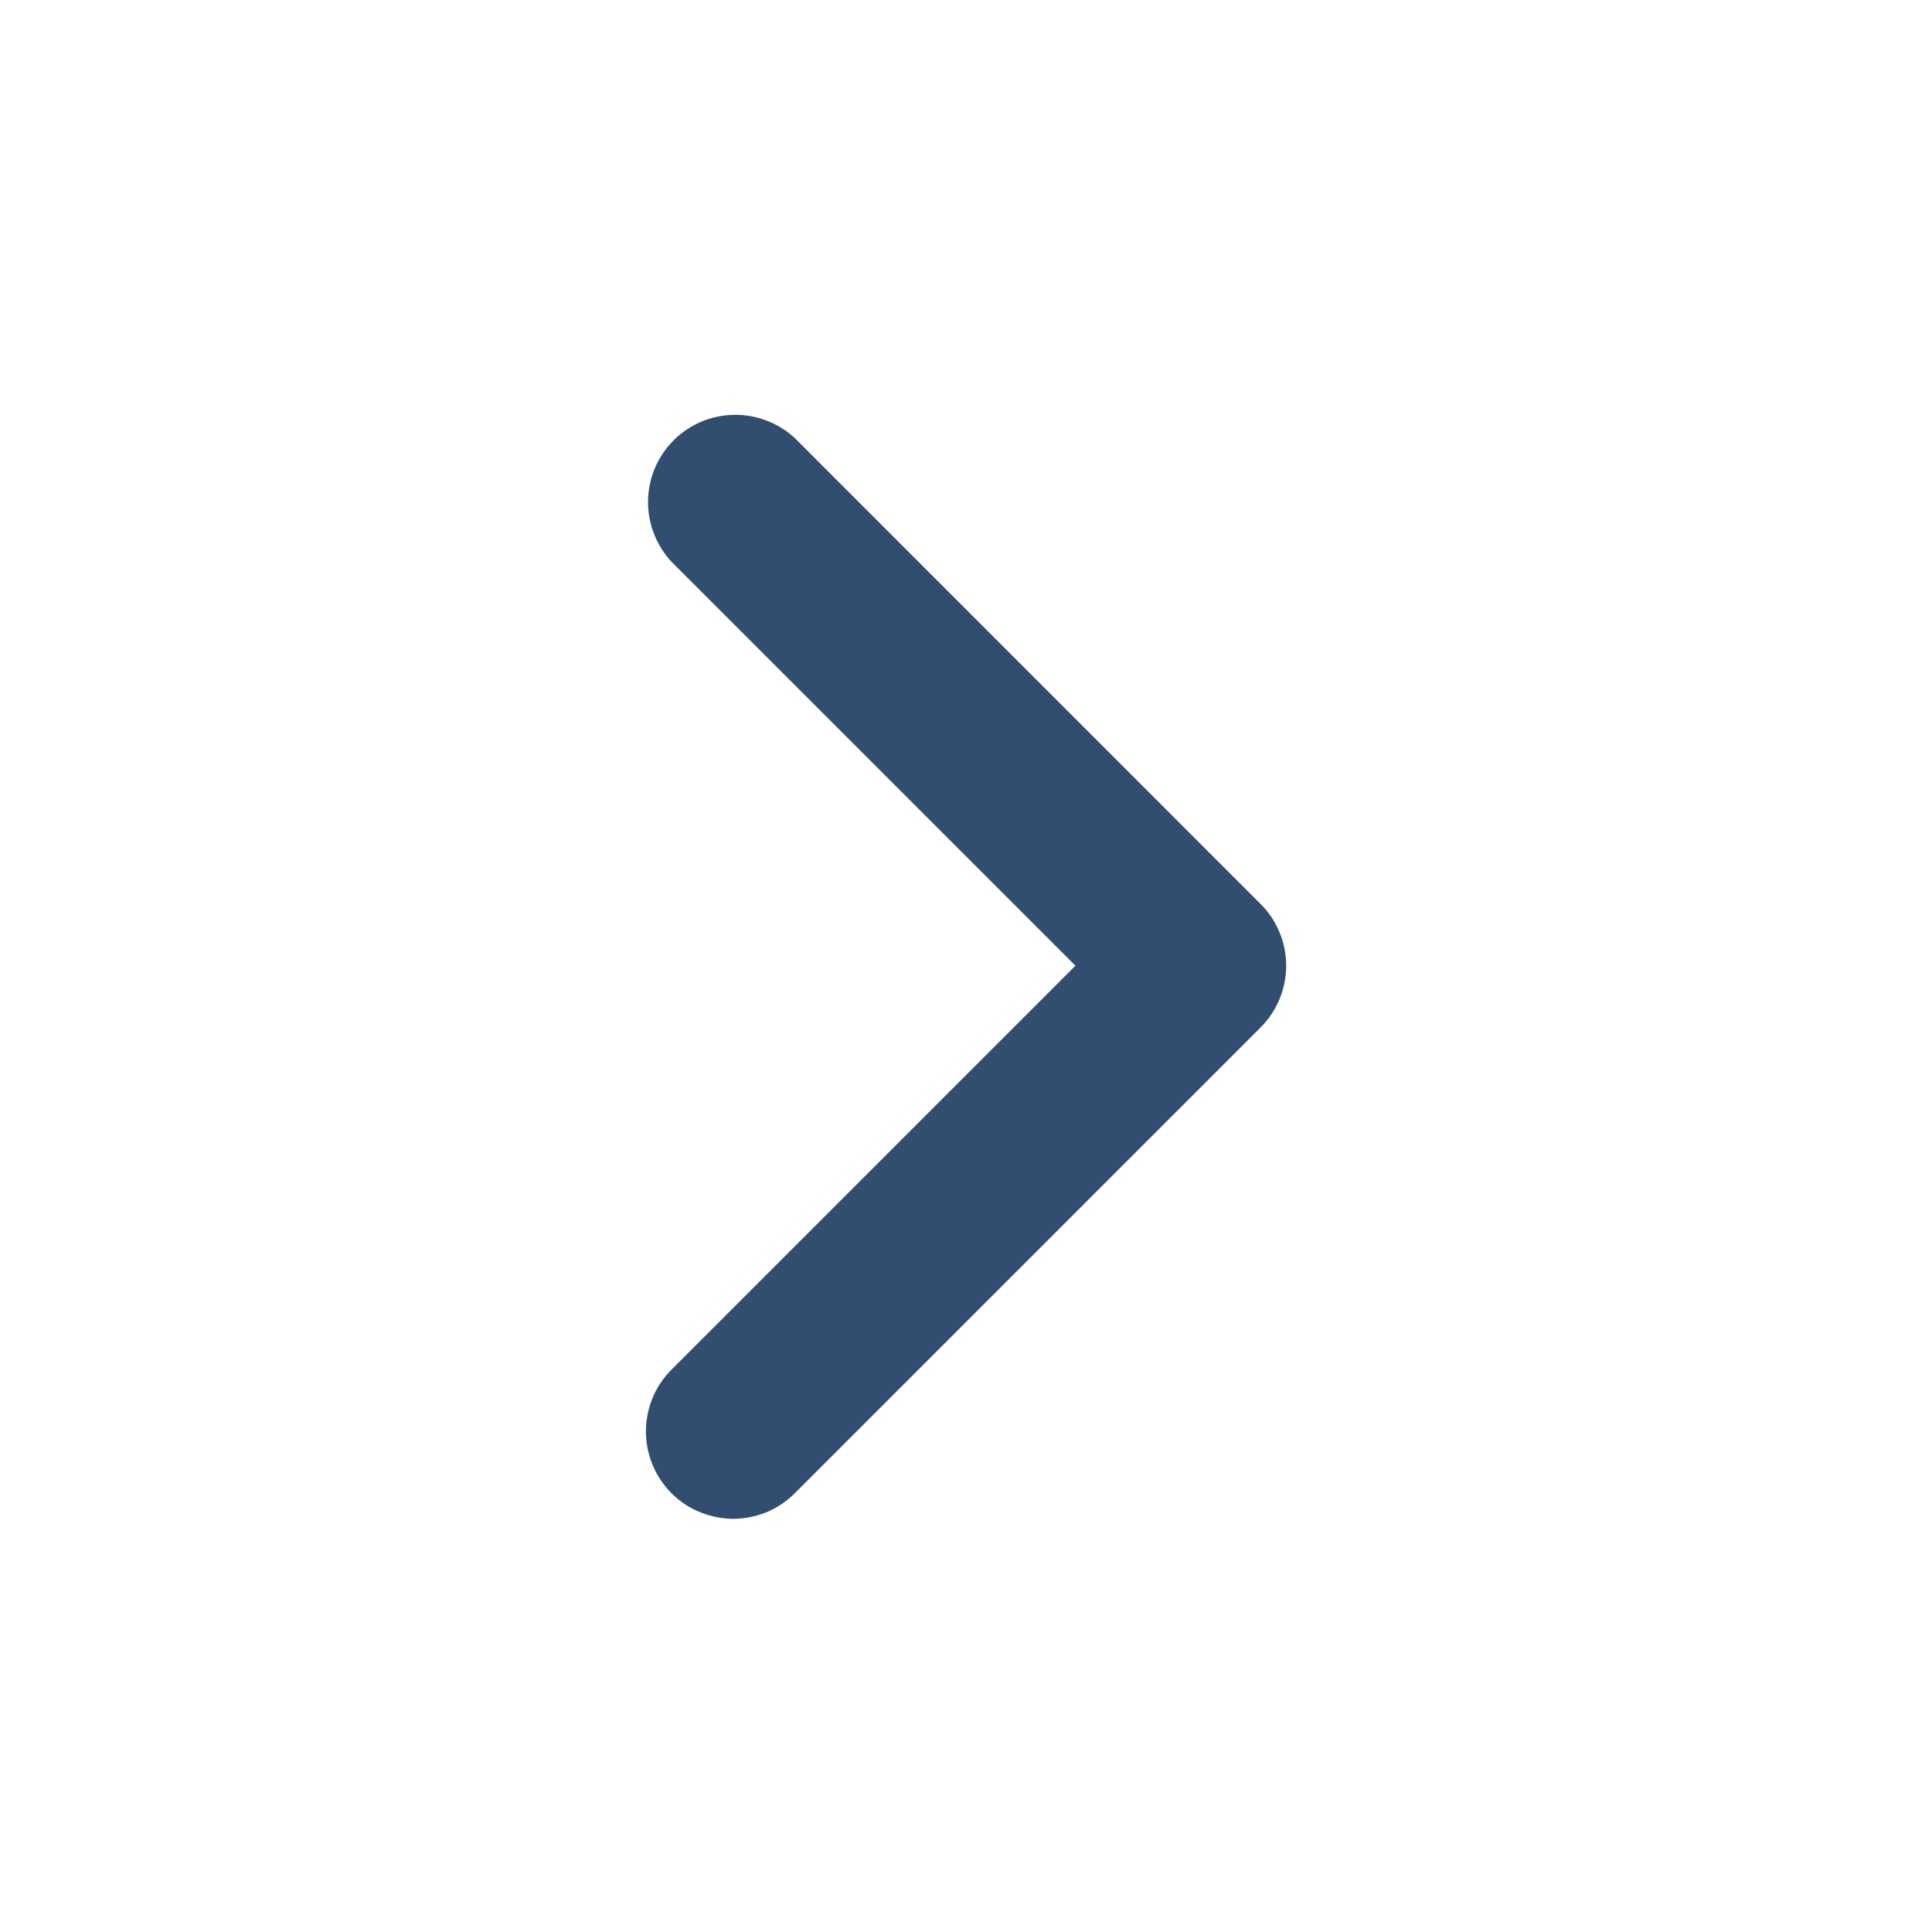
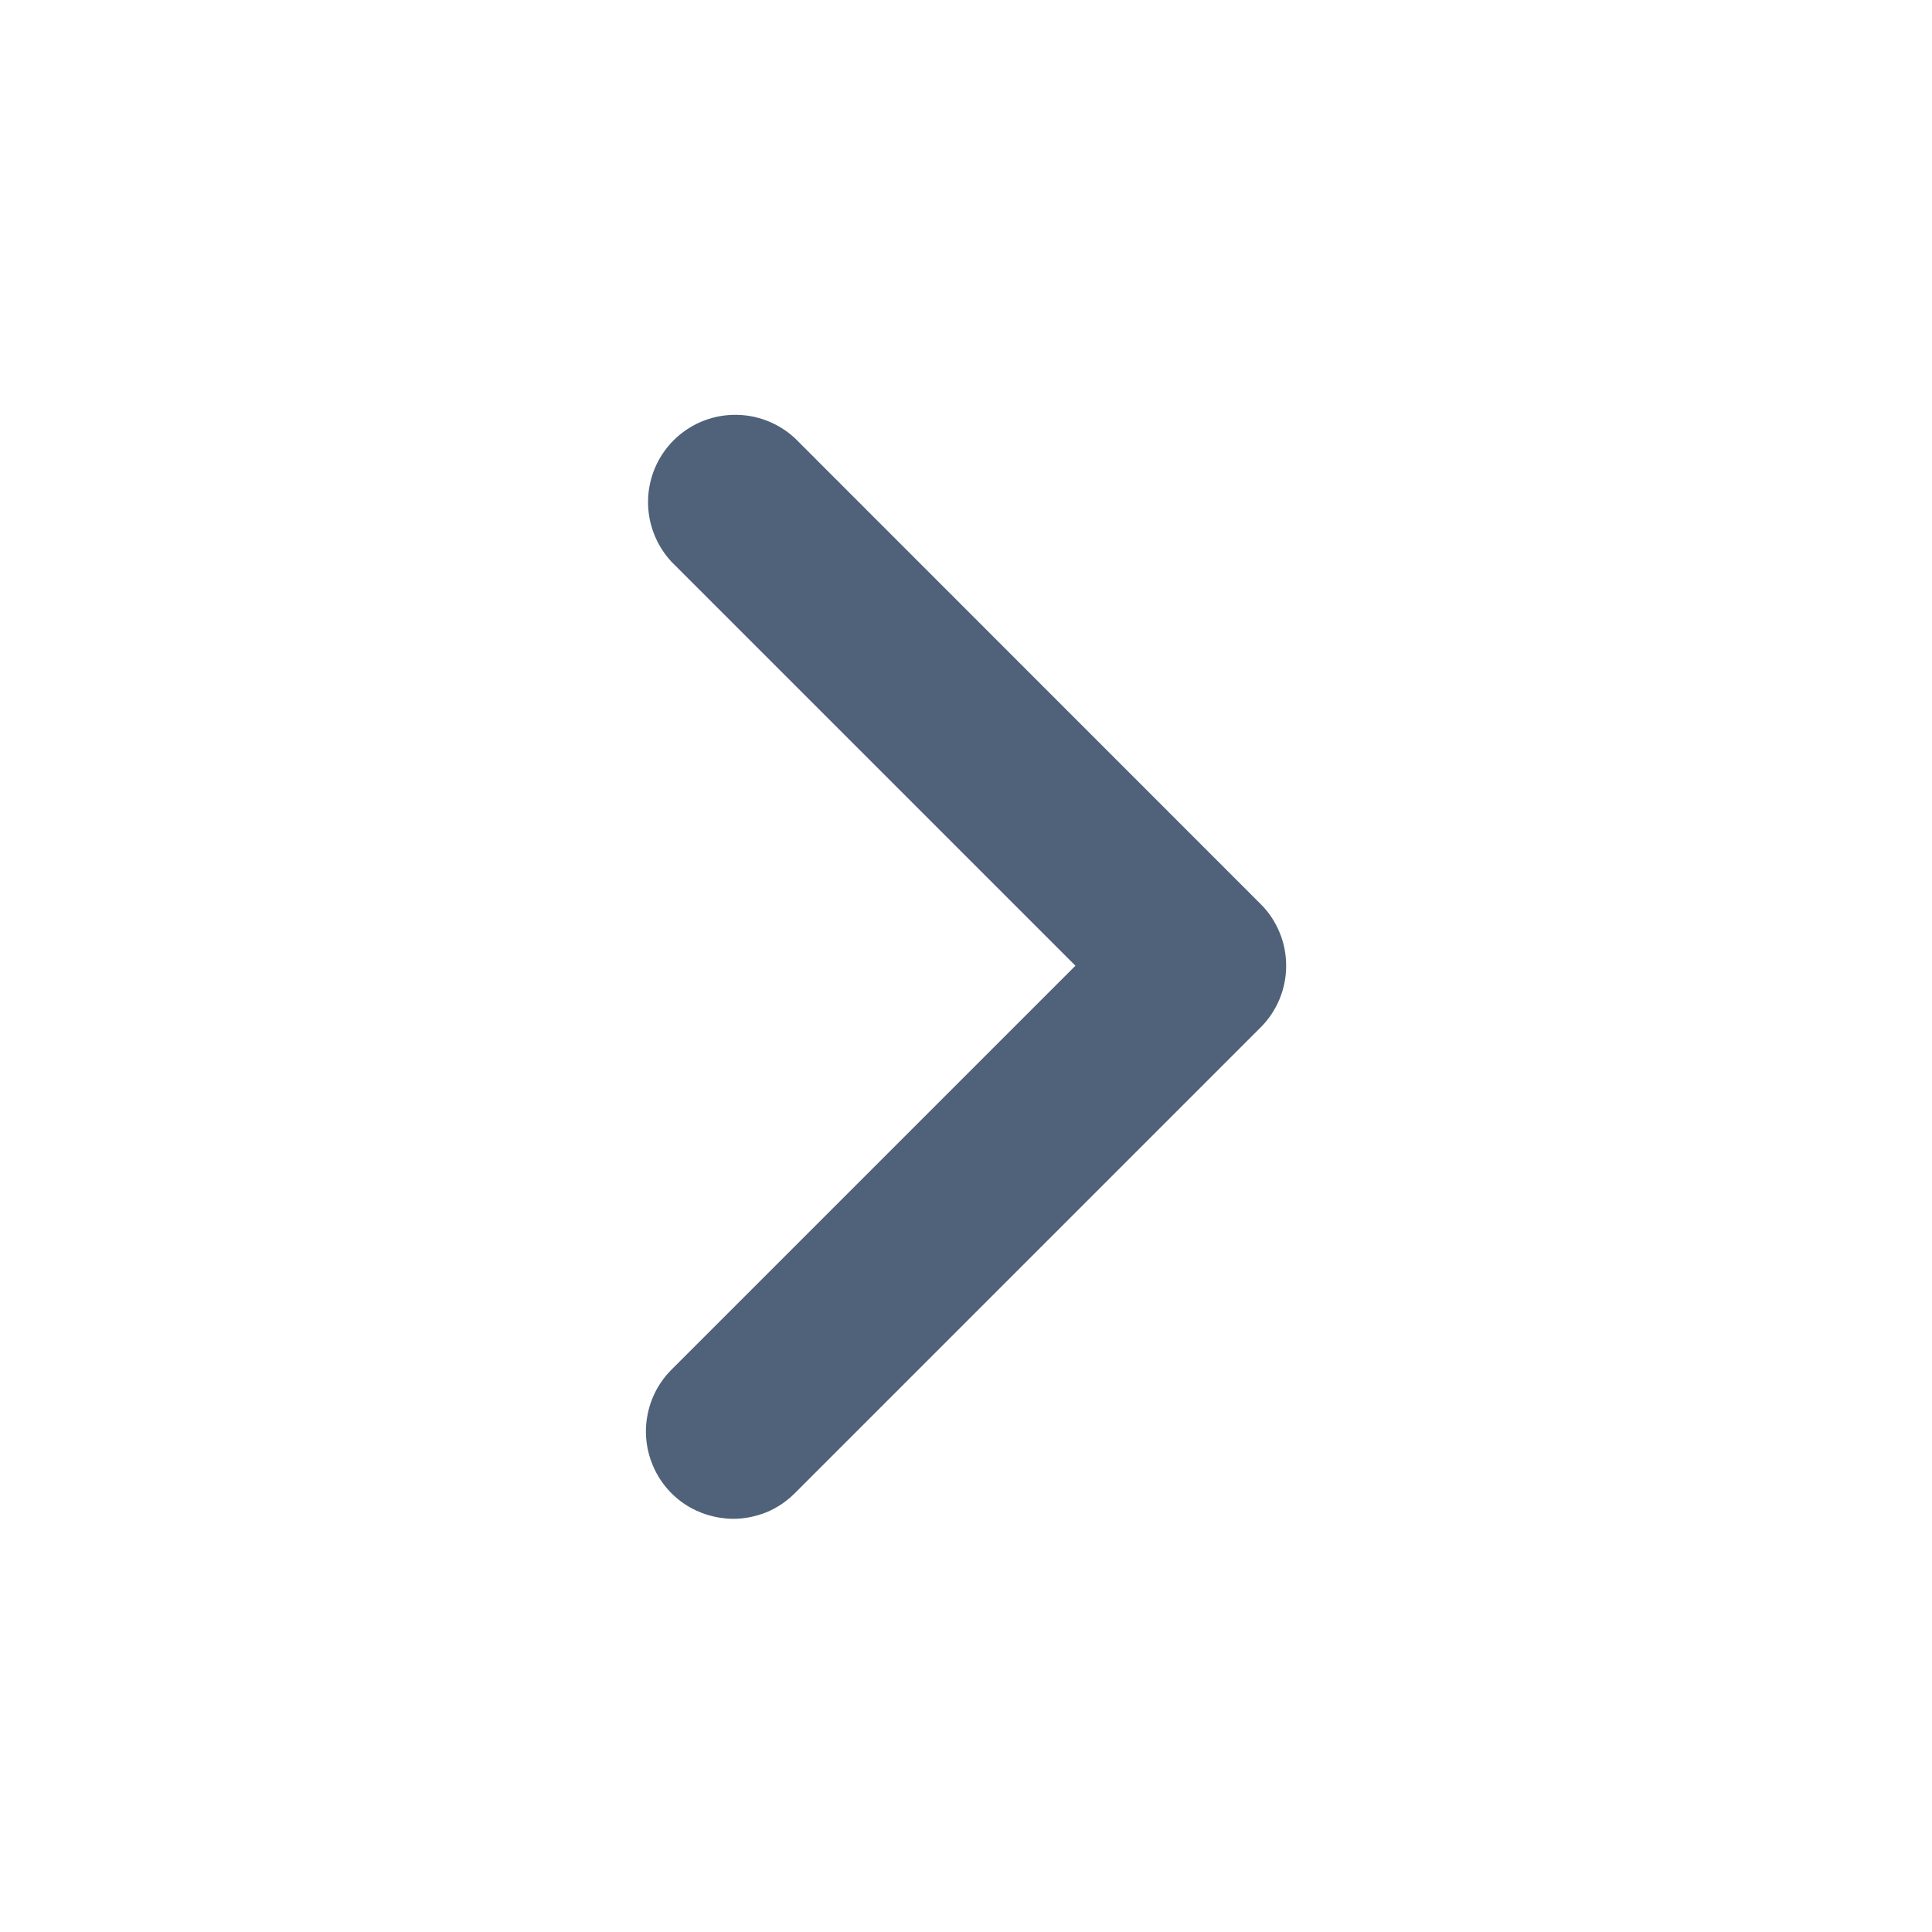
<svg xmlns="http://www.w3.org/2000/svg" preserveAspectRatio="none" overflow="visible" style="display: block;" width="14" height="14" viewBox="0 0 14 14" fill="none">
  <g id="Icon/Action/Chevron Right">
-     <path id="Glyph" d="M5.313 11.006C5.188 11.005 5.065 10.968 4.961 10.899C4.857 10.829 4.776 10.73 4.729 10.615C4.681 10.499 4.668 10.372 4.693 10.249C4.717 10.127 4.777 10.014 4.865 9.926L7.793 6.998L4.865 4.07C4.754 3.95 4.693 3.791 4.696 3.627C4.699 3.463 4.765 3.307 4.881 3.191C4.997 3.075 5.153 3.009 5.317 3.006C5.481 3.003 5.64 3.064 5.76 3.175L9.135 6.551C9.194 6.609 9.24 6.679 9.272 6.756C9.304 6.832 9.32 6.915 9.32 6.998C9.32 7.081 9.304 7.163 9.272 7.24C9.24 7.317 9.194 7.386 9.135 7.445L5.76 10.82C5.701 10.879 5.632 10.926 5.555 10.958C5.478 10.989 5.396 11.006 5.313 11.006Z" fill="#314e70" />
+     <path id="Glyph" d="M5.313 11.006C5.188 11.005 5.065 10.968 4.961 10.899C4.857 10.829 4.776 10.73 4.729 10.615C4.681 10.499 4.668 10.372 4.693 10.249C4.717 10.127 4.777 10.014 4.865 9.926L7.793 6.998L4.865 4.07C4.754 3.95 4.693 3.791 4.696 3.627C4.699 3.463 4.765 3.307 4.881 3.191C4.997 3.075 5.153 3.009 5.317 3.006C5.481 3.003 5.64 3.064 5.76 3.175L9.135 6.551C9.194 6.609 9.24 6.679 9.272 6.756C9.304 6.832 9.32 6.915 9.32 6.998C9.32 7.081 9.304 7.163 9.272 7.24C9.24 7.317 9.194 7.386 9.135 7.445L5.76 10.82C5.701 10.879 5.632 10.926 5.555 10.958C5.478 10.989 5.396 11.006 5.313 11.006Z" fill="#4f6279" />
  </g>
</svg>
